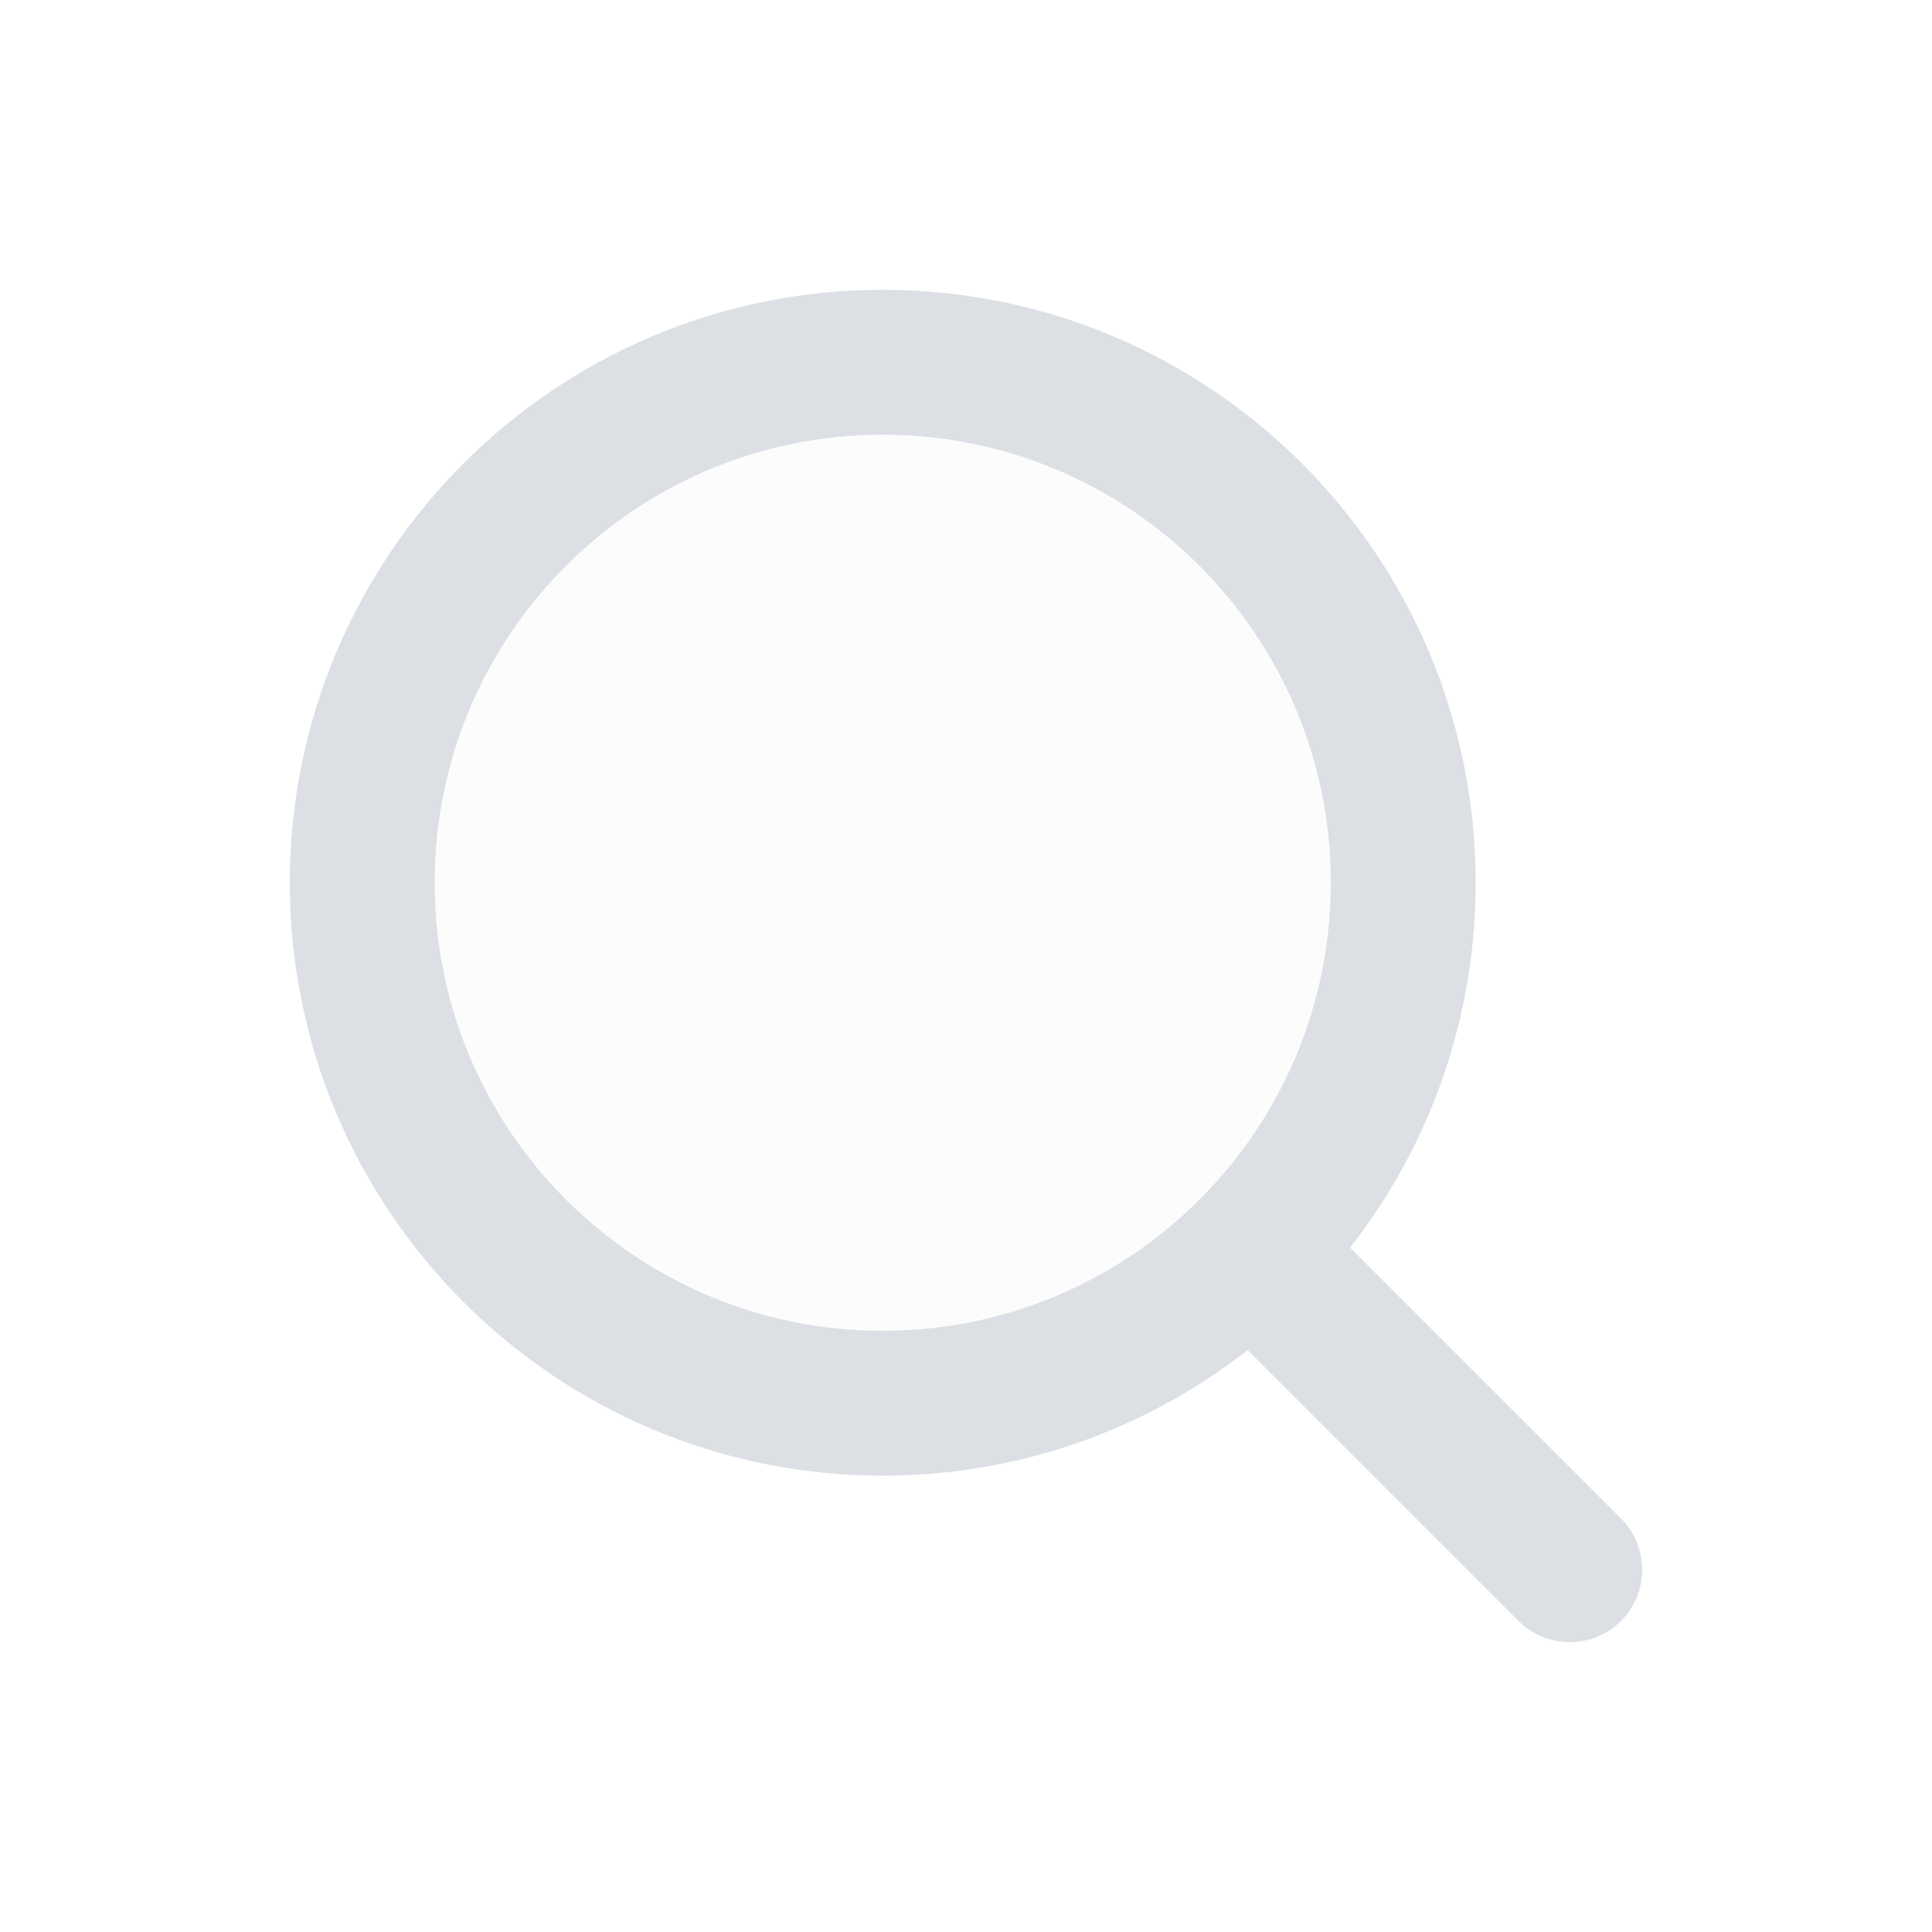
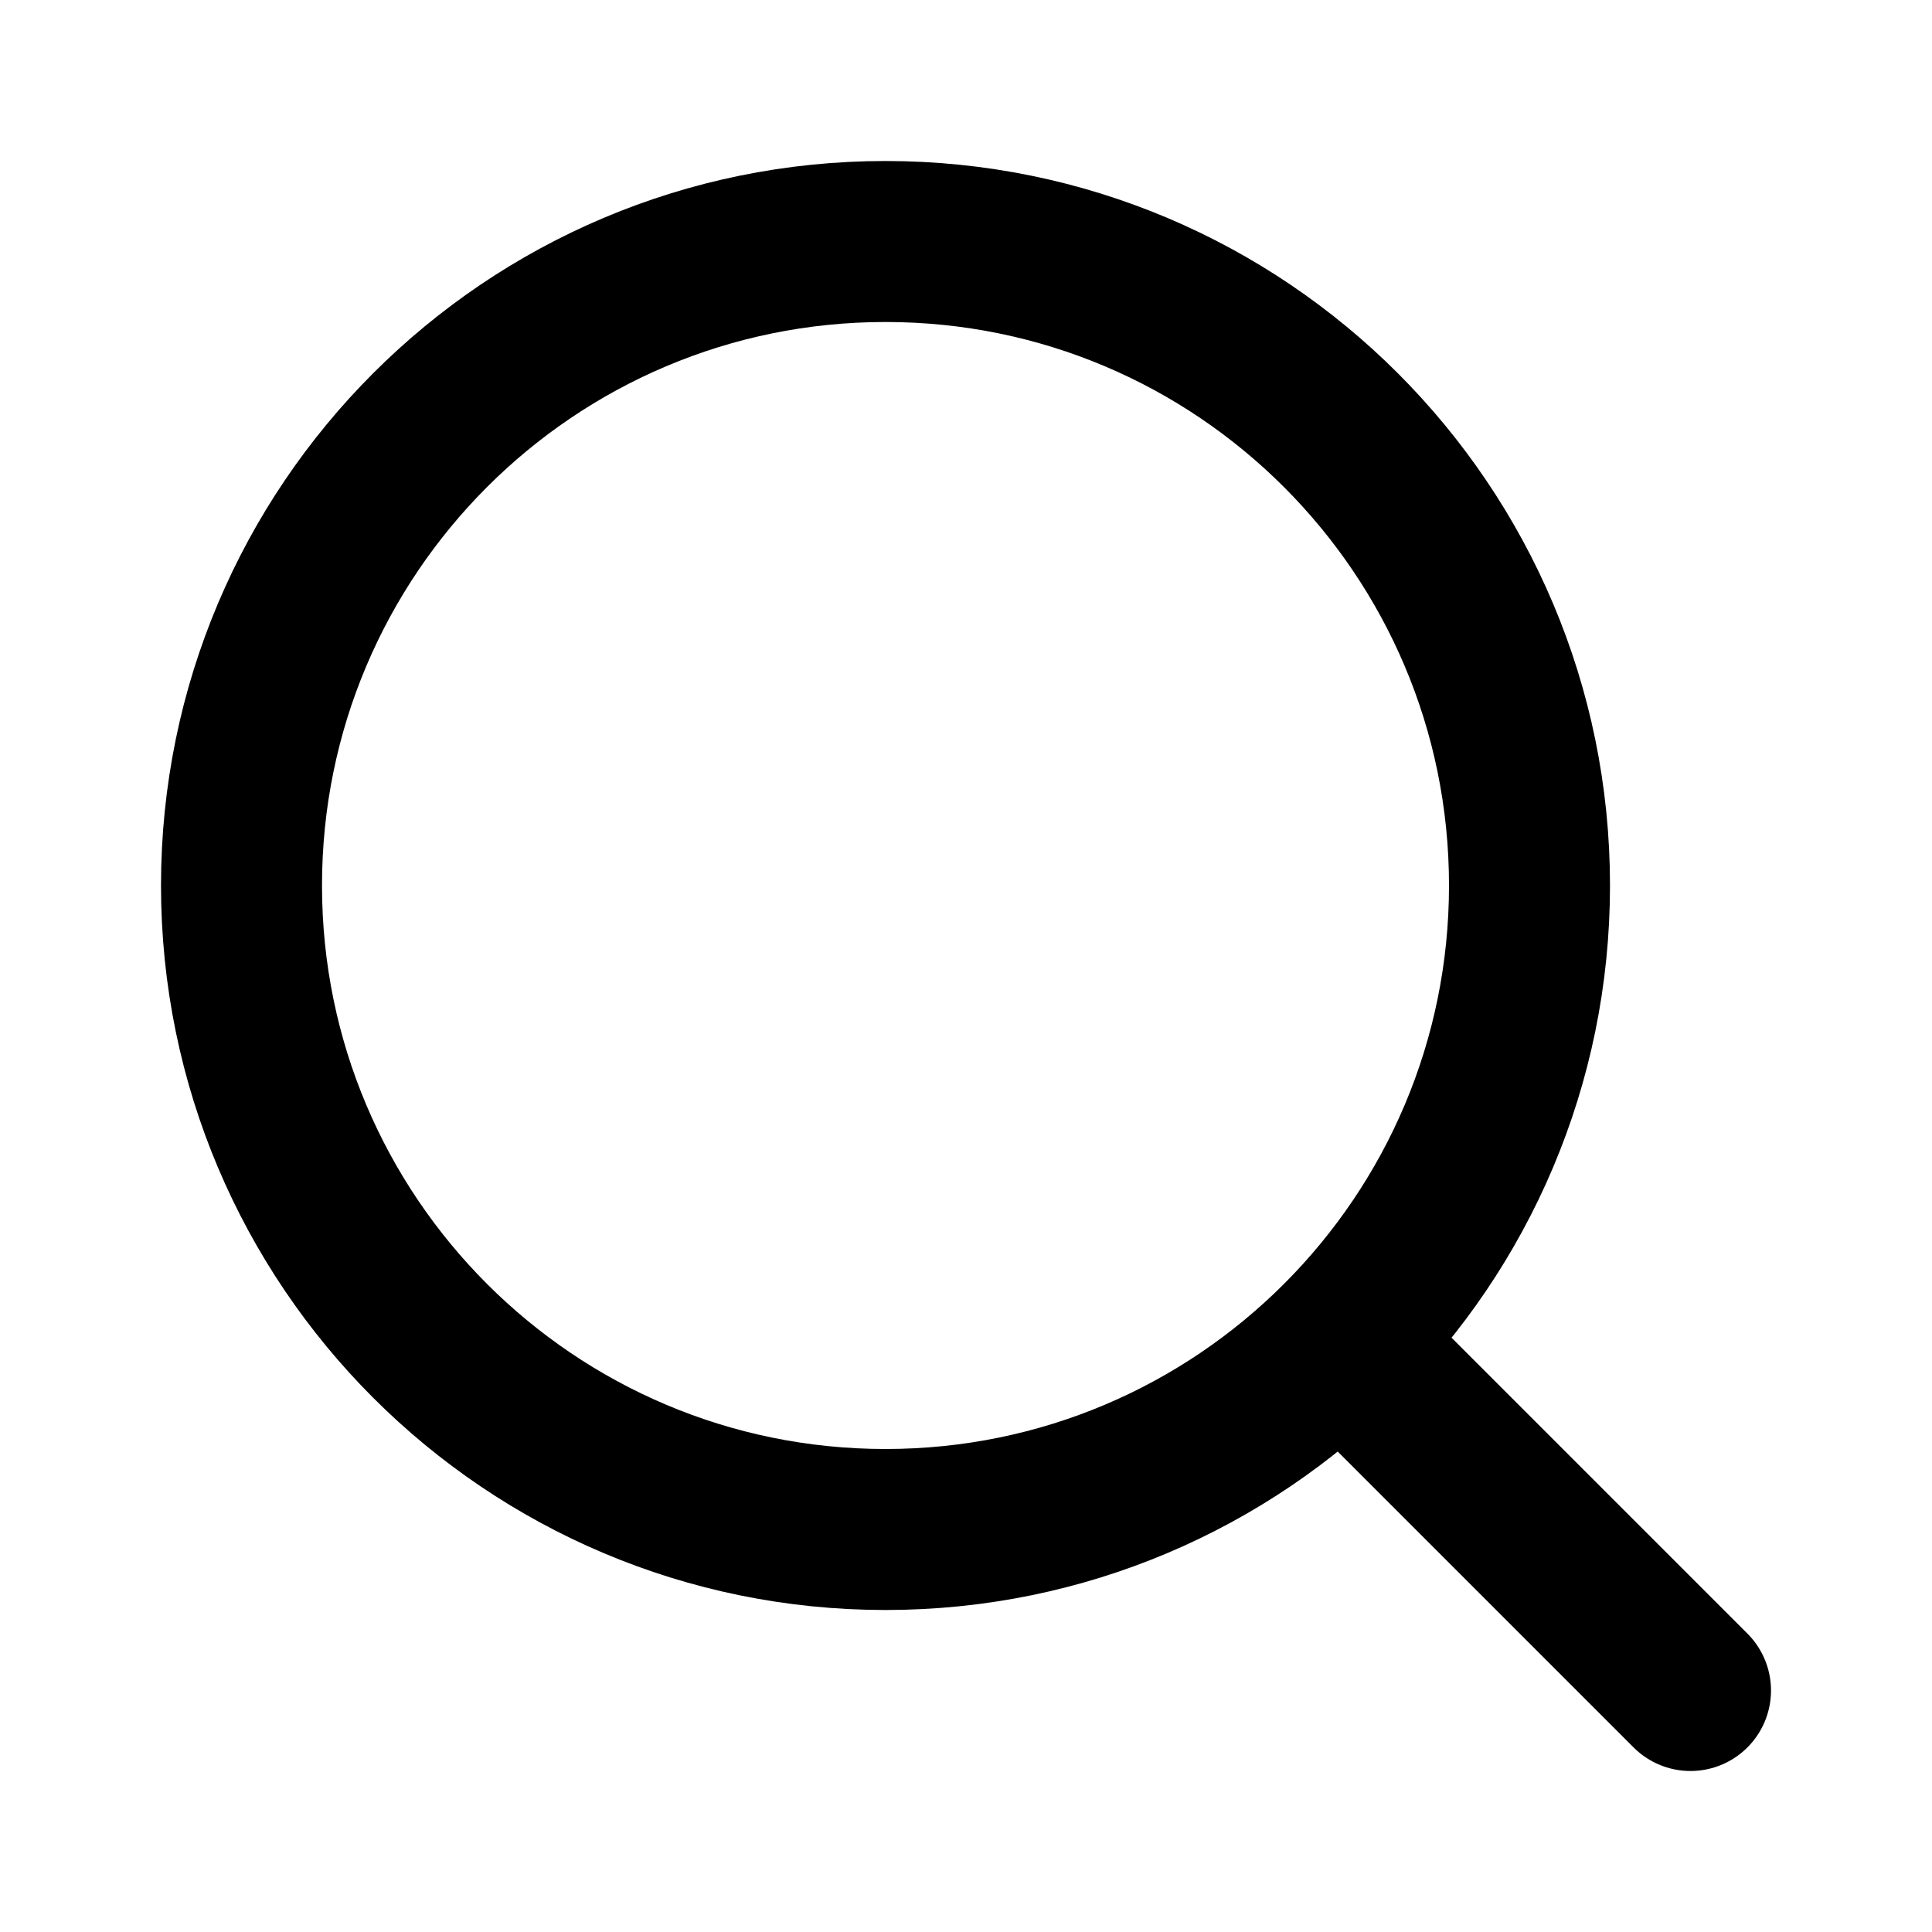
- <svg xmlns="http://www.w3.org/2000/svg" width="16" height="16" viewBox="0 0 16 16" fill="none">
-   <path opacity="0.1" d="M3 7.31C3 4.93 4.93 3 7.31 3C9.691 3 11.621 4.93 11.621 7.31C11.621 9.691 9.691 11.621 7.31 11.621C4.93 11.621 3 9.691 3 7.31Z" fill="#DCE0E5" />
-   <path d="M13 13L10.414 10.414M3 7.31C3 4.93 4.93 3 7.31 3C9.691 3 11.621 4.93 11.621 7.31C11.621 9.691 9.691 11.621 7.31 11.621C4.93 11.621 3 9.691 3 7.31Z" stroke="#DCE0E5" stroke-width="1.2" stroke-linecap="round" stroke-linejoin="round" />
+ <svg xmlns="http://www.w3.org/2000/svg" class="lucide lucide-search" width="24" height="24" viewBox="0 0 24 24" fill="none" stroke="currentColor" stroke-width="2" stroke-linecap="round" stroke-linejoin="round">
+   <path d="m21 21-4.34-4.34" />
+   <circle cx="11" cy="11" r="8" />
</svg>
